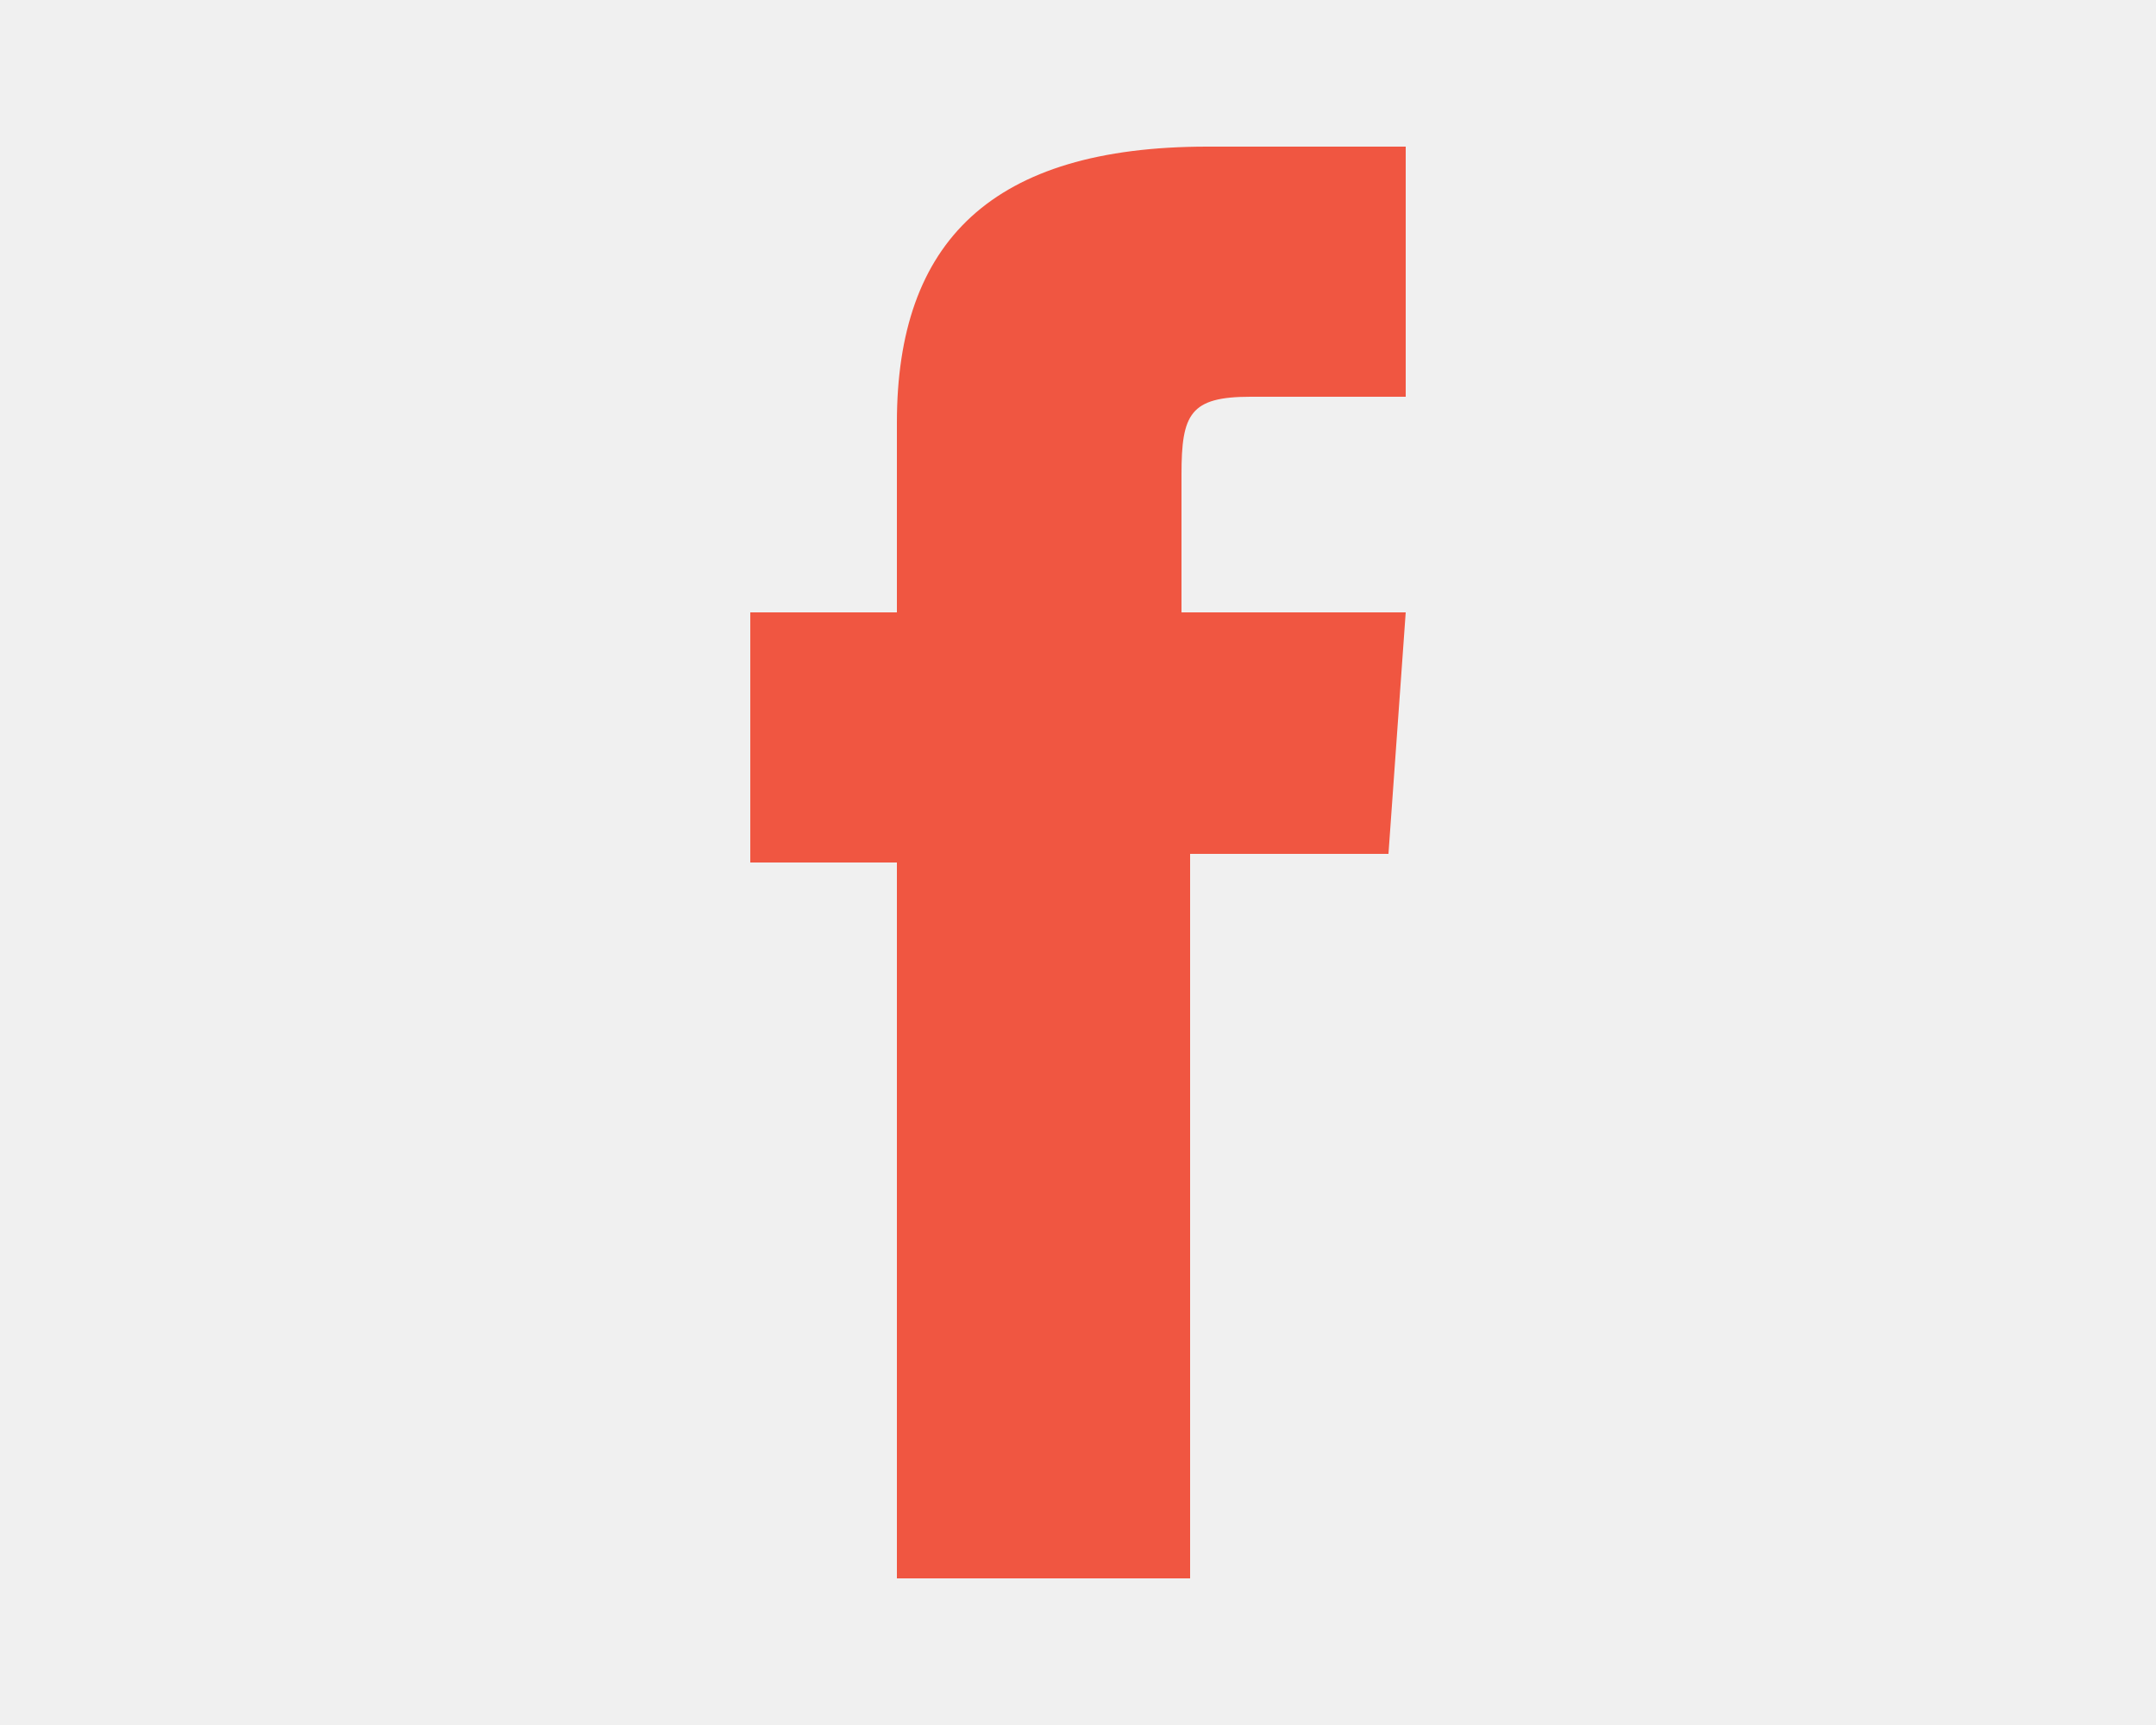
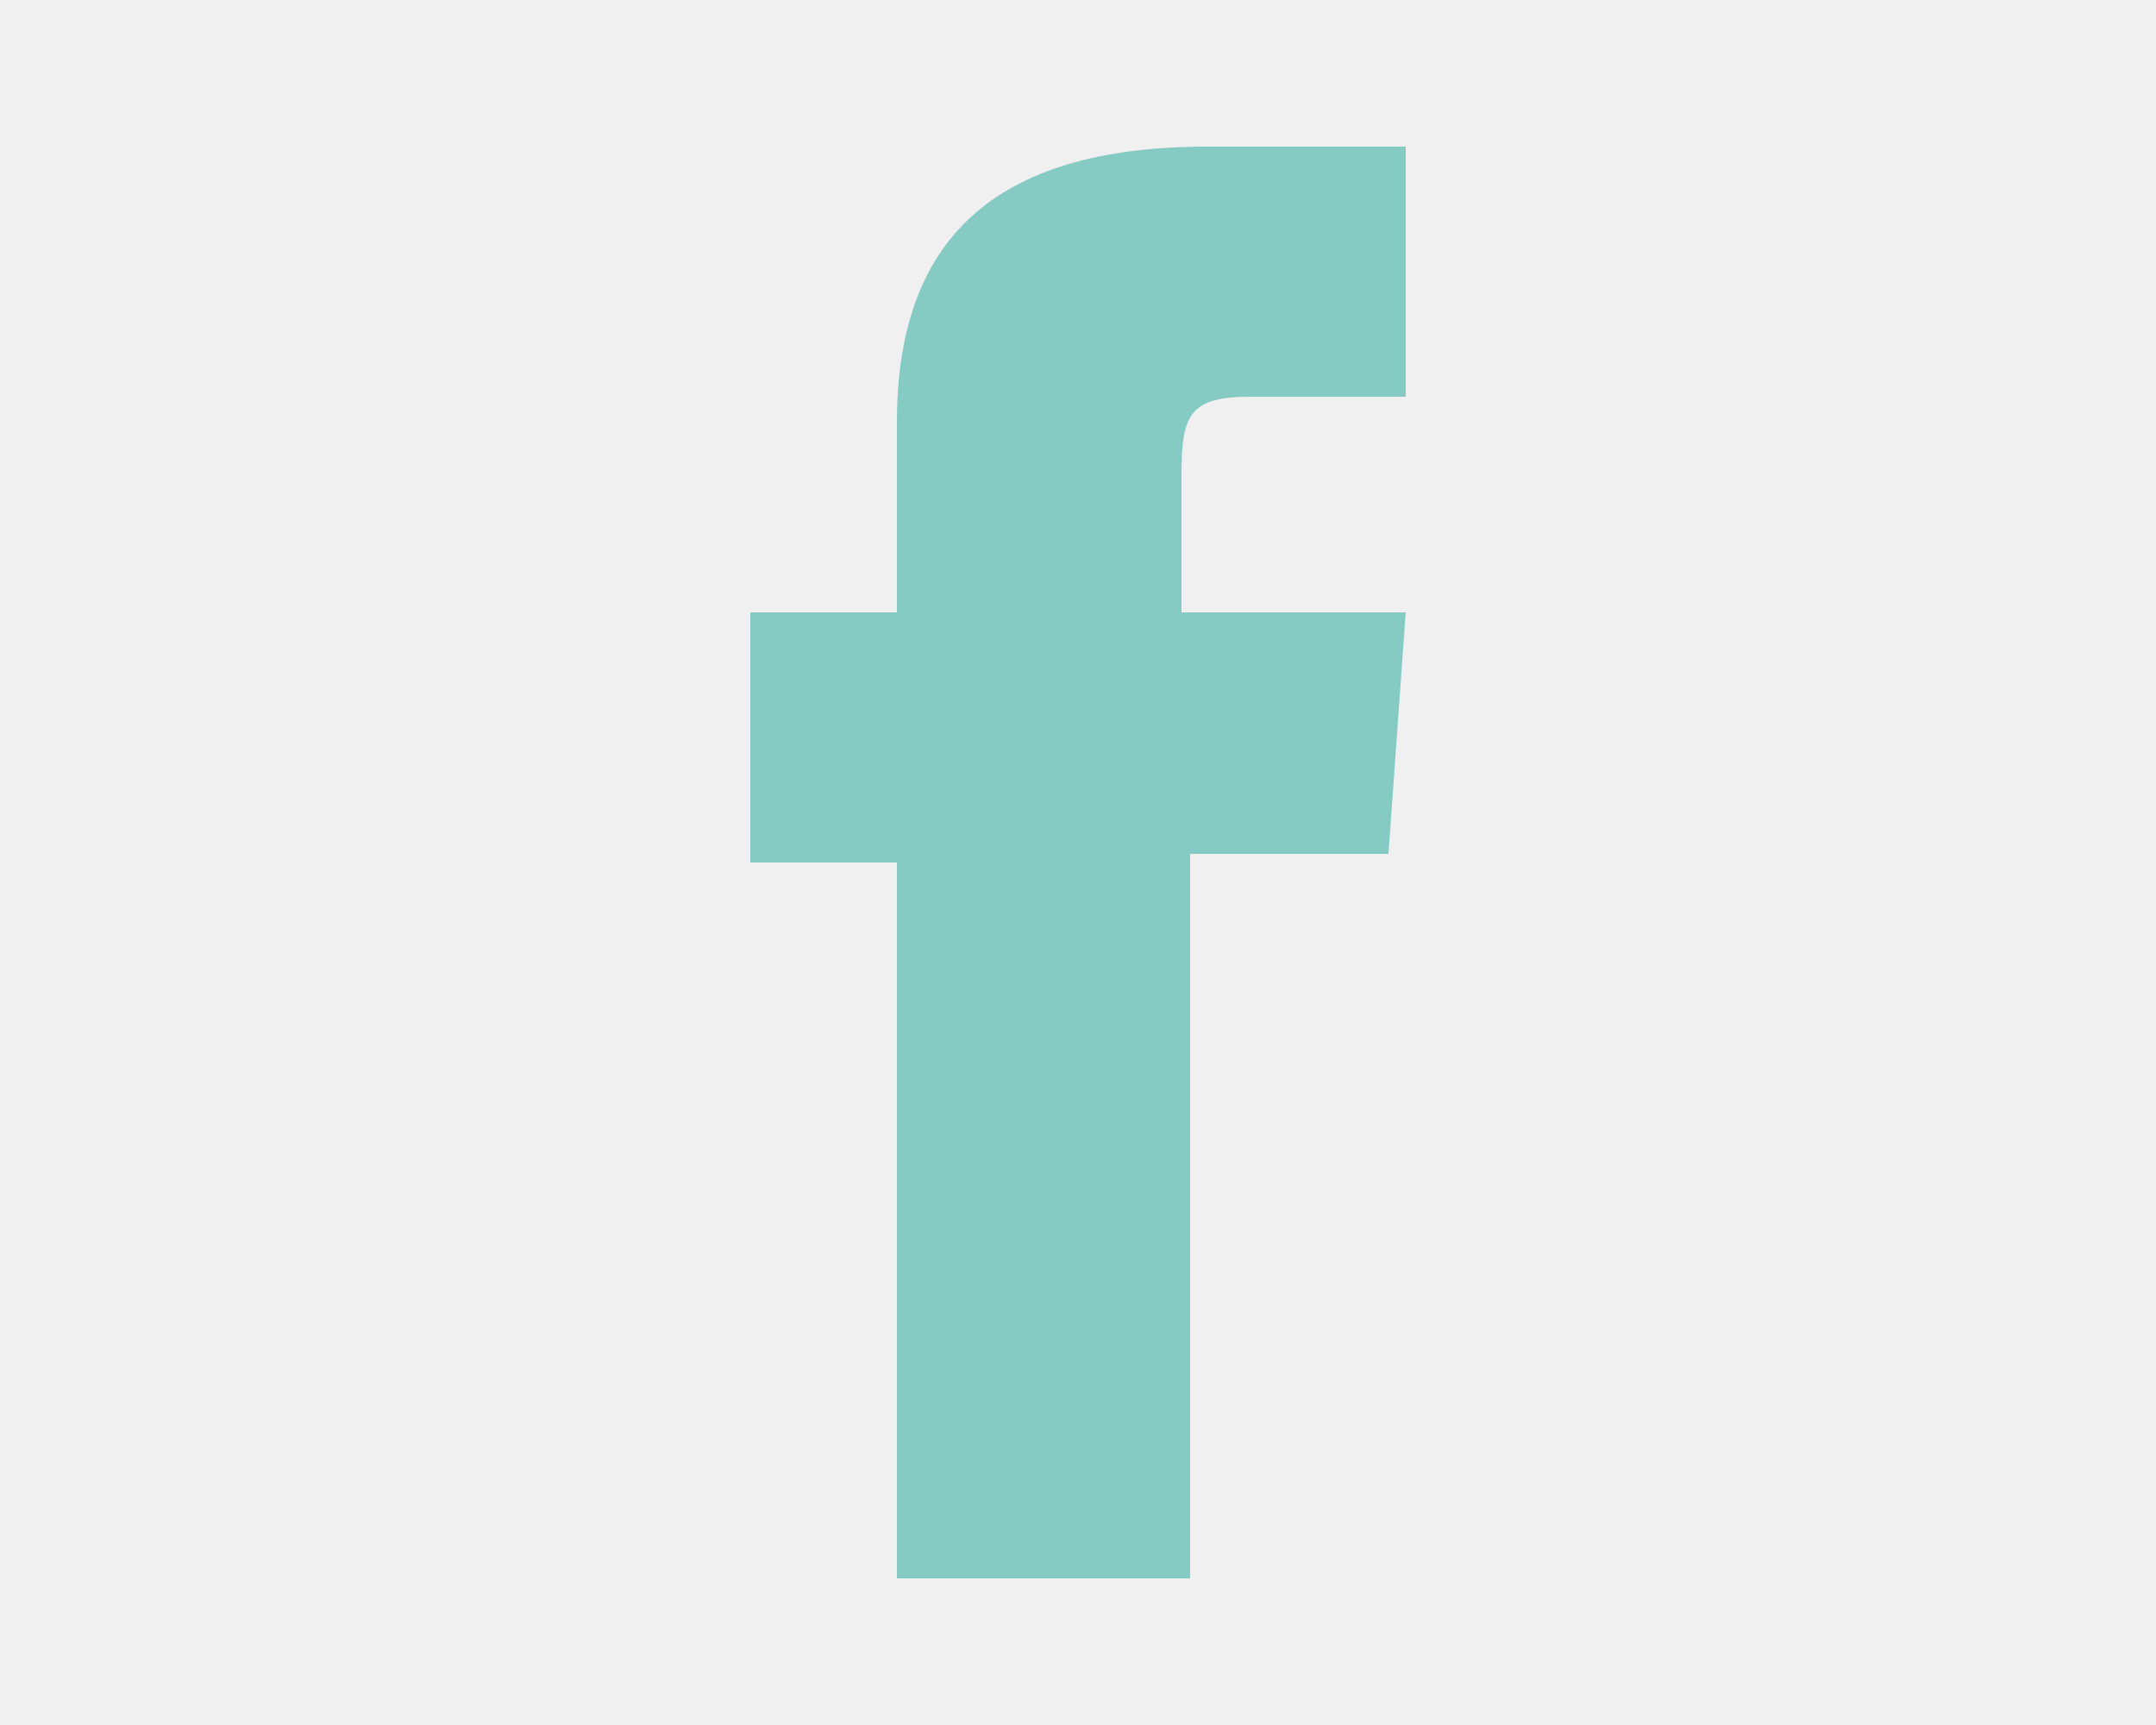
<svg xmlns="http://www.w3.org/2000/svg" version="1.1" id="Layer_1" x="0px" y="0px" viewBox="0 0 25 20" style="enable-background:new 0 0 25 20;" xml:space="preserve">
  <style type="text/css">
- 	.st0{fill:#F05641;}
+ 	.st0{fill:#85CAC3;}
	.st1{fill:#FFFFFF;}
</style>
  <g id="XMLID_10_">
    <path id="XMLID_11_" class="st0" d="M10.4,18.3h3.4V9.9h2.3l0.2-2.8h-2.6c0,0,0-1,0-1.6c0-0.7,0.1-0.9,0.8-0.9c0.5,0,1.8,0,1.8,0   V1.7c0,0-1.9,0-2.3,0c-2.5,0-3.6,1.1-3.6,3.2c0,1.8,0,2.2,0,2.2H8.7V10h1.7V18.3z" />
  </g>
</svg>
